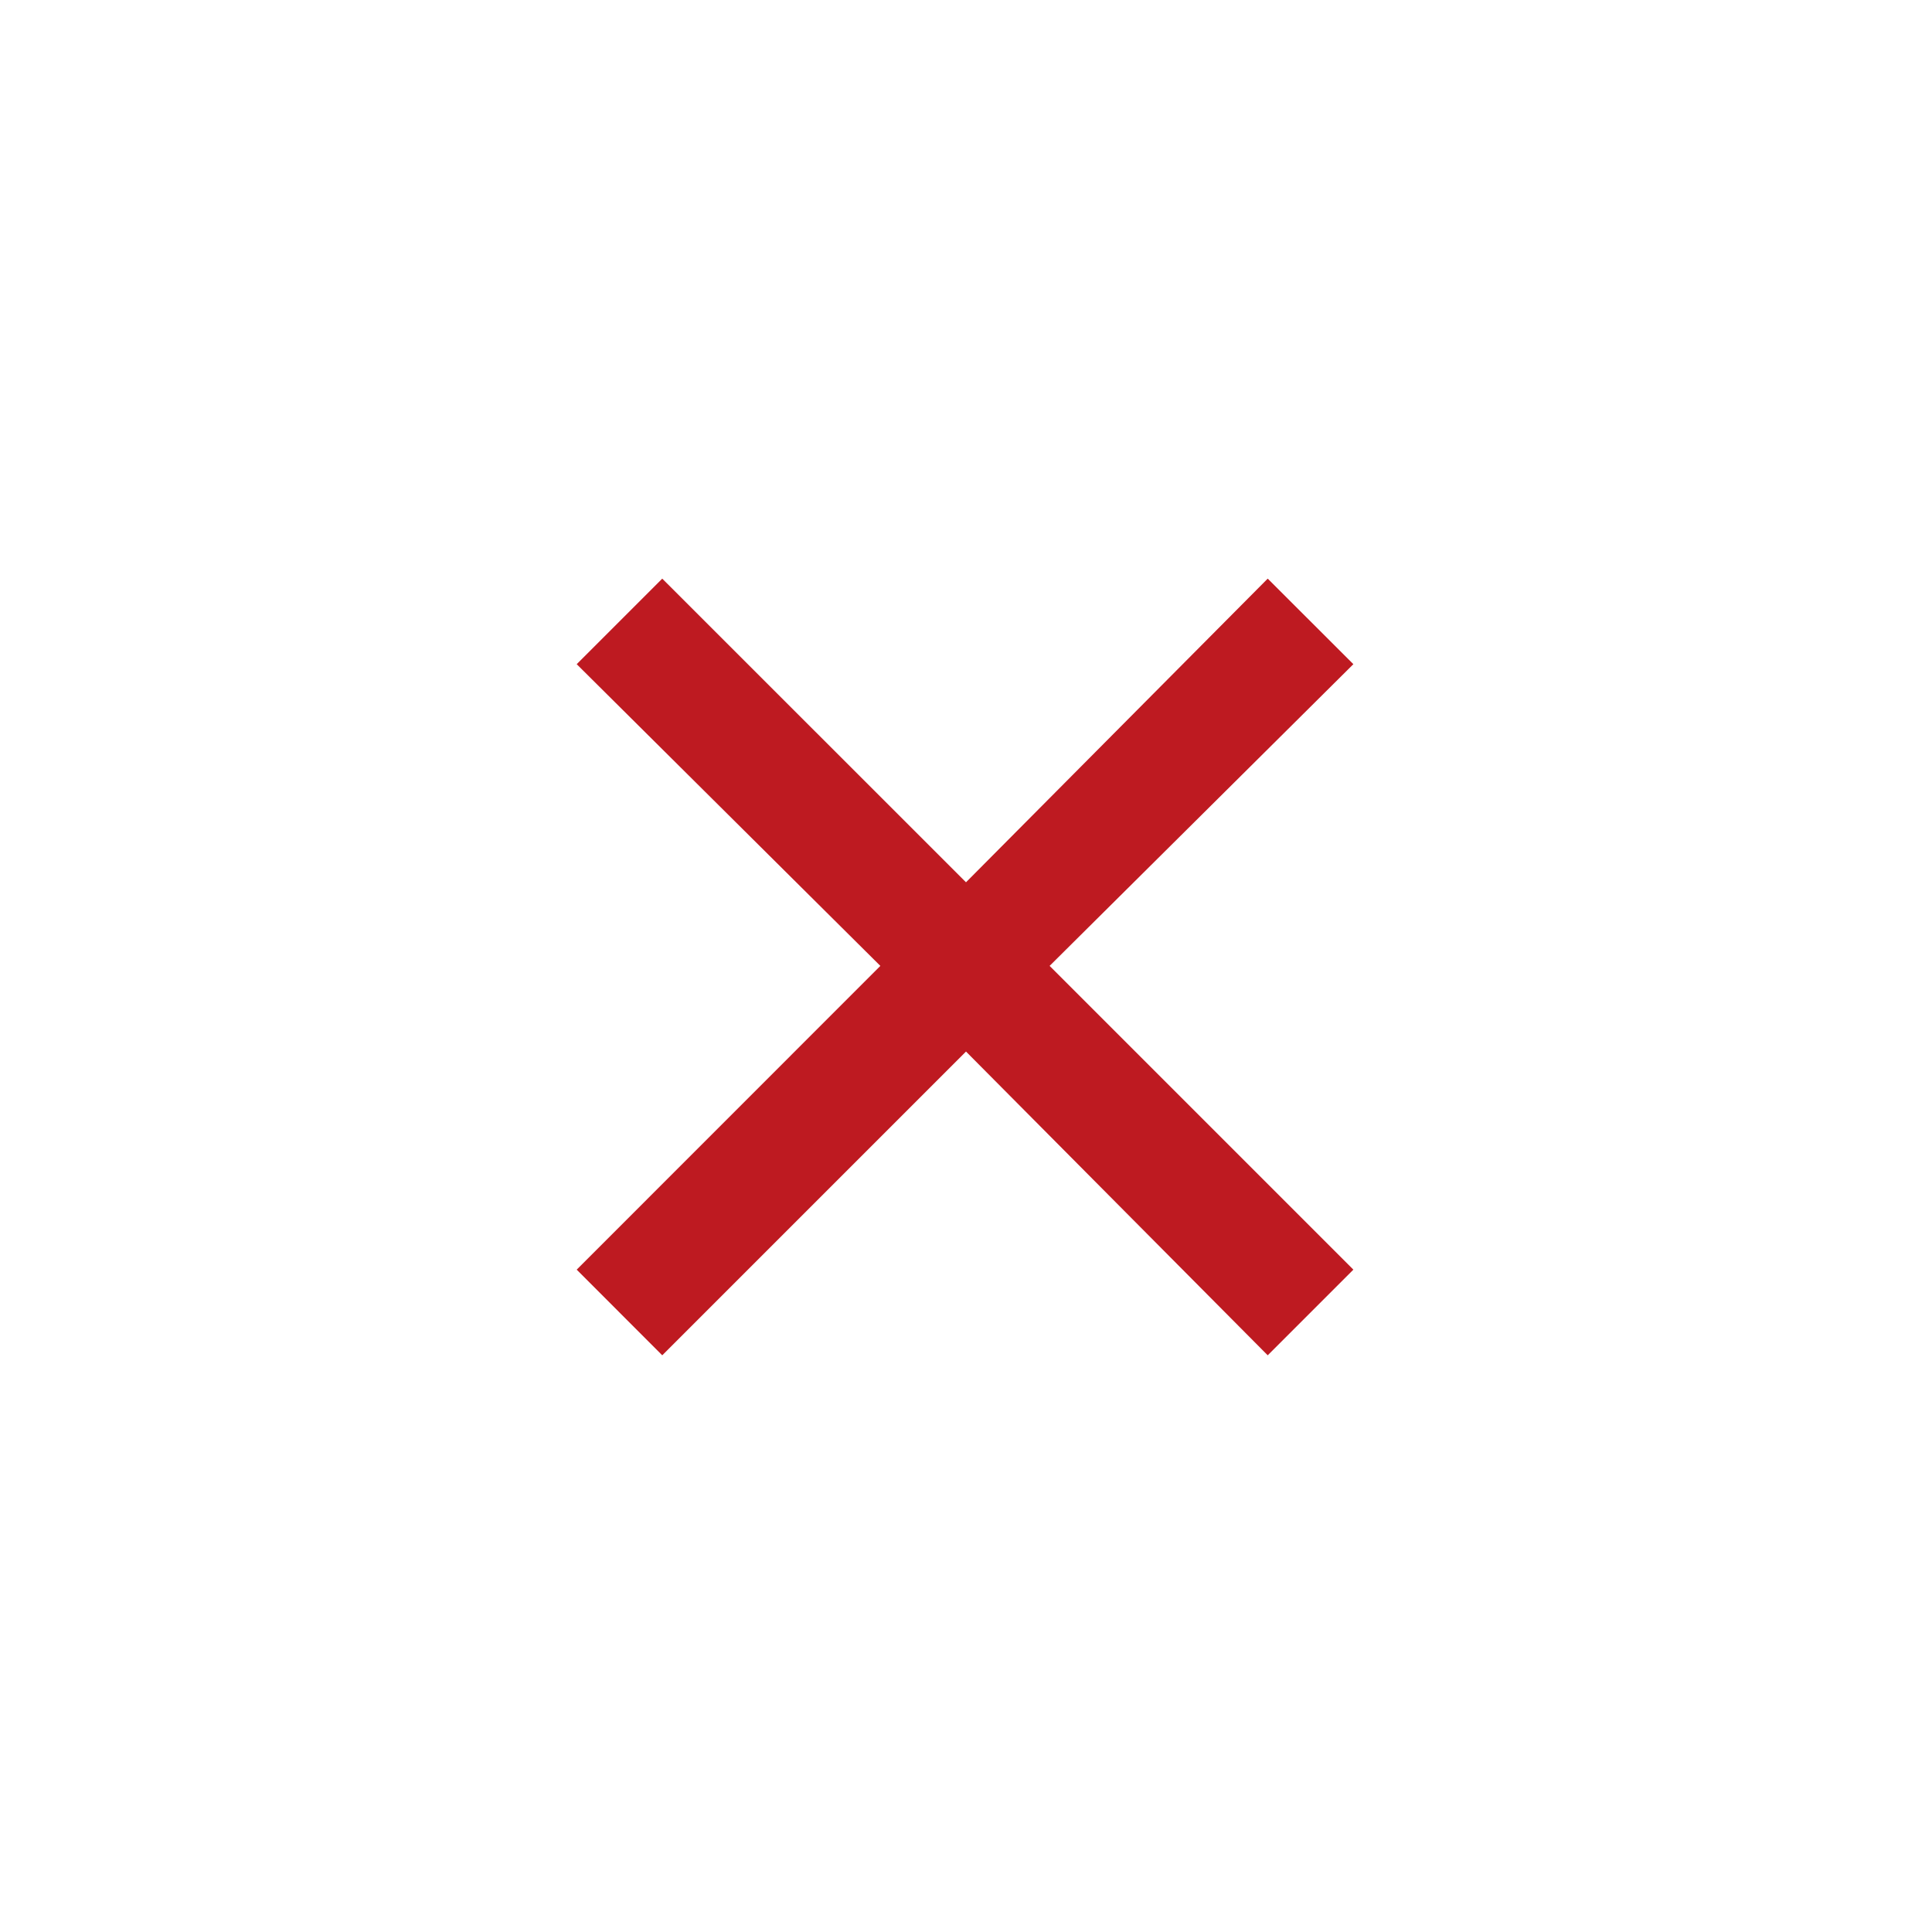
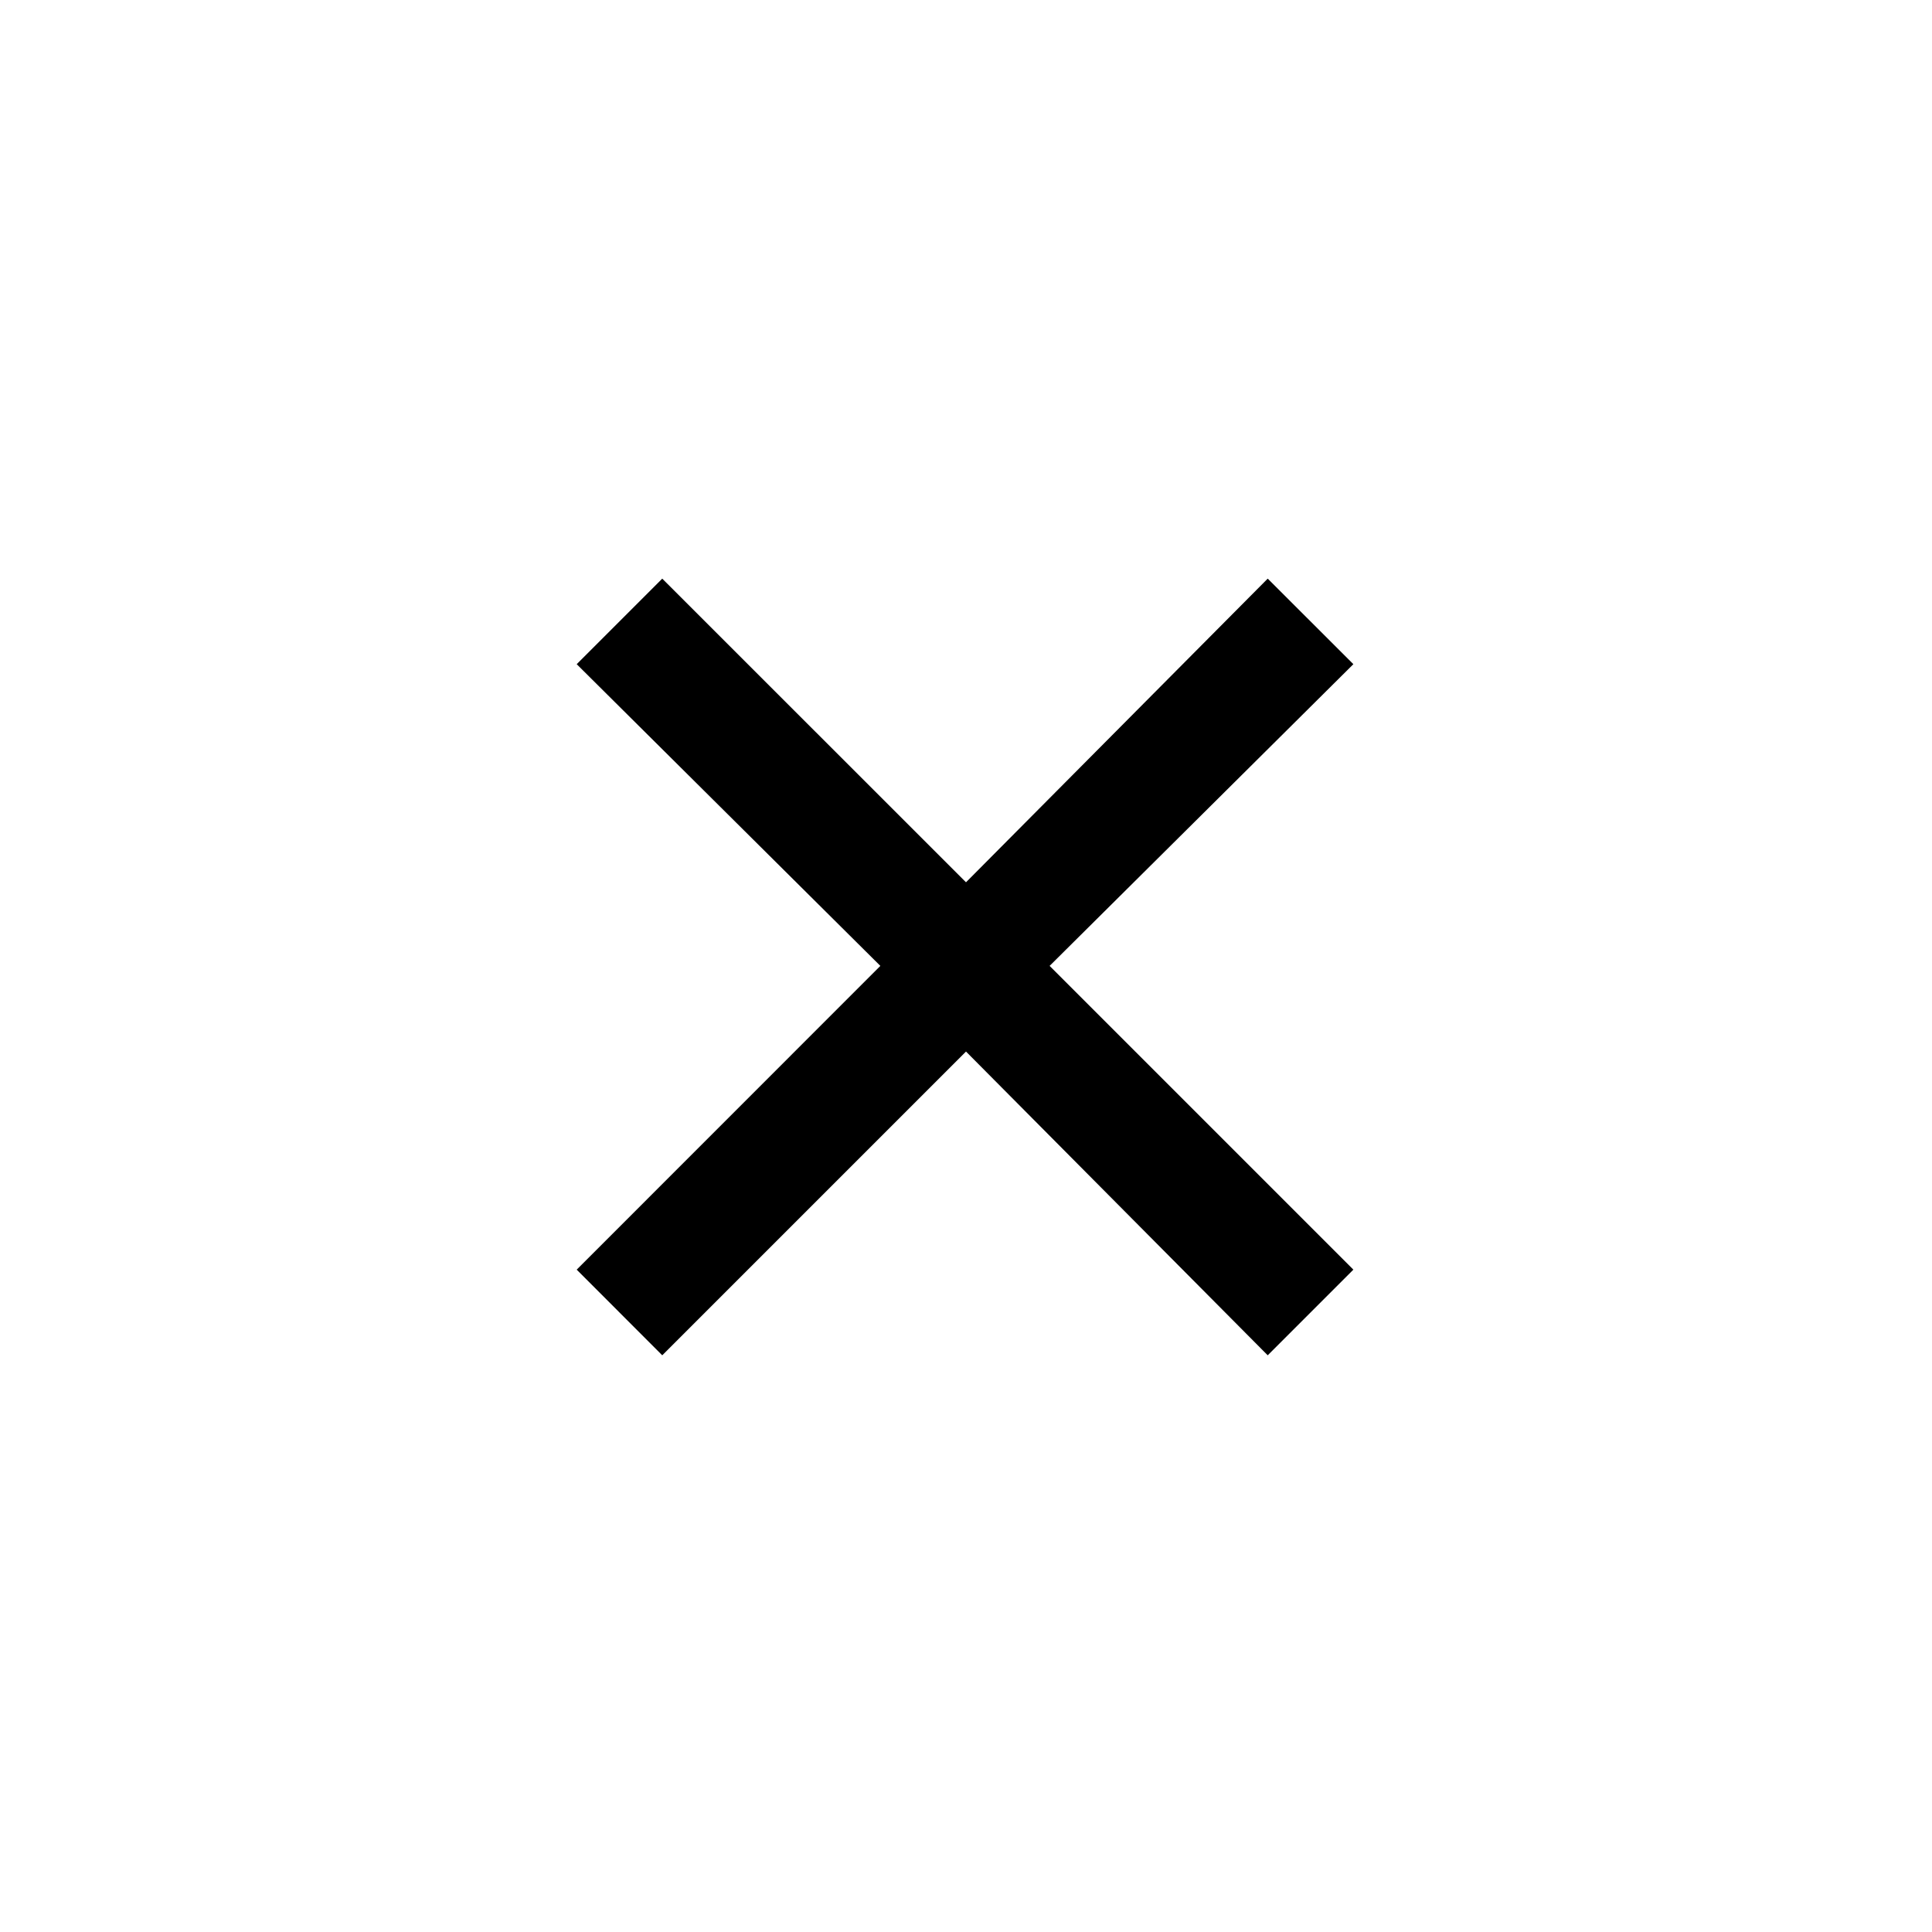
<svg xmlns="http://www.w3.org/2000/svg" width="18" height="18" viewBox="0 0 18 18" fill="none">
  <mask id="mask0_544_7347" style="mask-type:alpha" maskUnits="userSpaceOnUse" x="0" y="0" width="18" height="18">
    <rect width="18" height="18" fill="#D9D9D9" />
  </mask>
  <g mask="url(#mask0_544_7347)">
-     <path d="M6.17 12.627L5.373 11.829L8.202 8.999L5.373 6.188L6.17 5.391L9 8.22L11.811 5.391L12.609 6.188L9.779 8.999L12.609 11.829L11.811 12.627L9 9.797L6.17 12.627Z" fill="#BE1A21" />
+     <path d="M6.17 12.627L5.373 11.829L8.202 8.999L5.373 6.188L6.17 5.391L9 8.22L11.811 5.391L12.609 6.188L9.779 8.999L12.609 11.829L11.811 12.627L9 9.797L6.17 12.627Z" fill="currentColor" />
  </g>
</svg>
